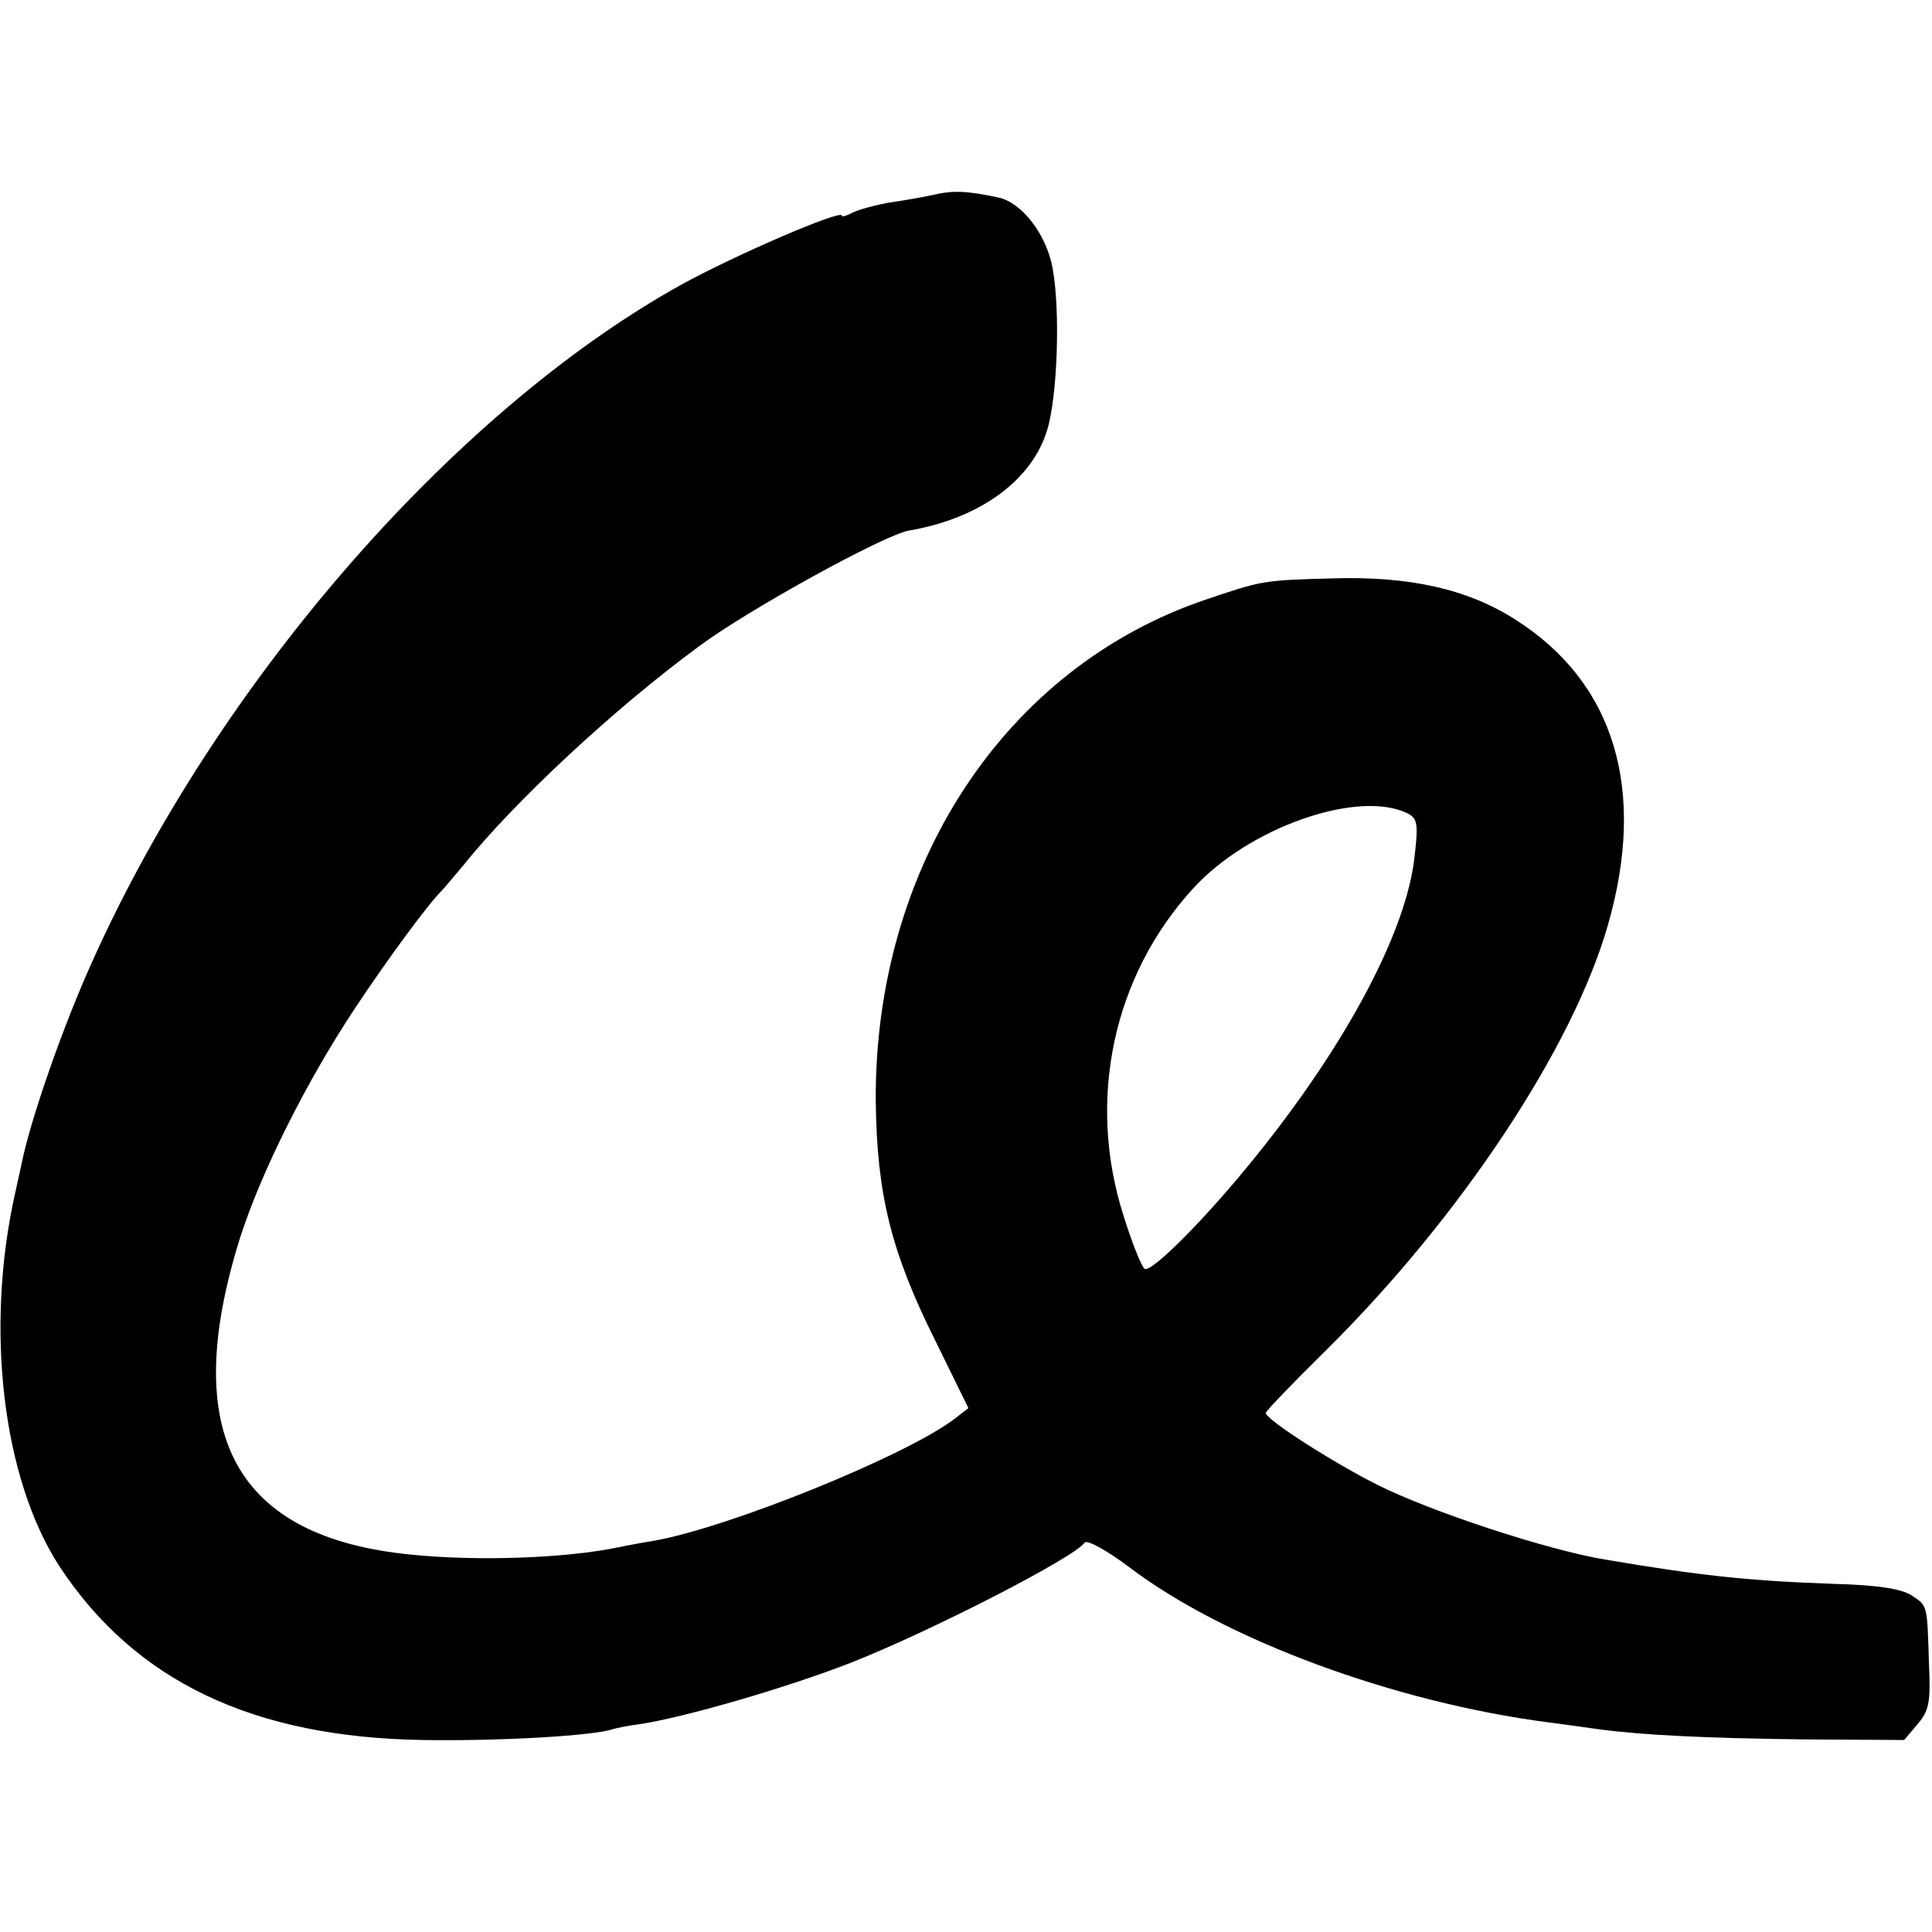
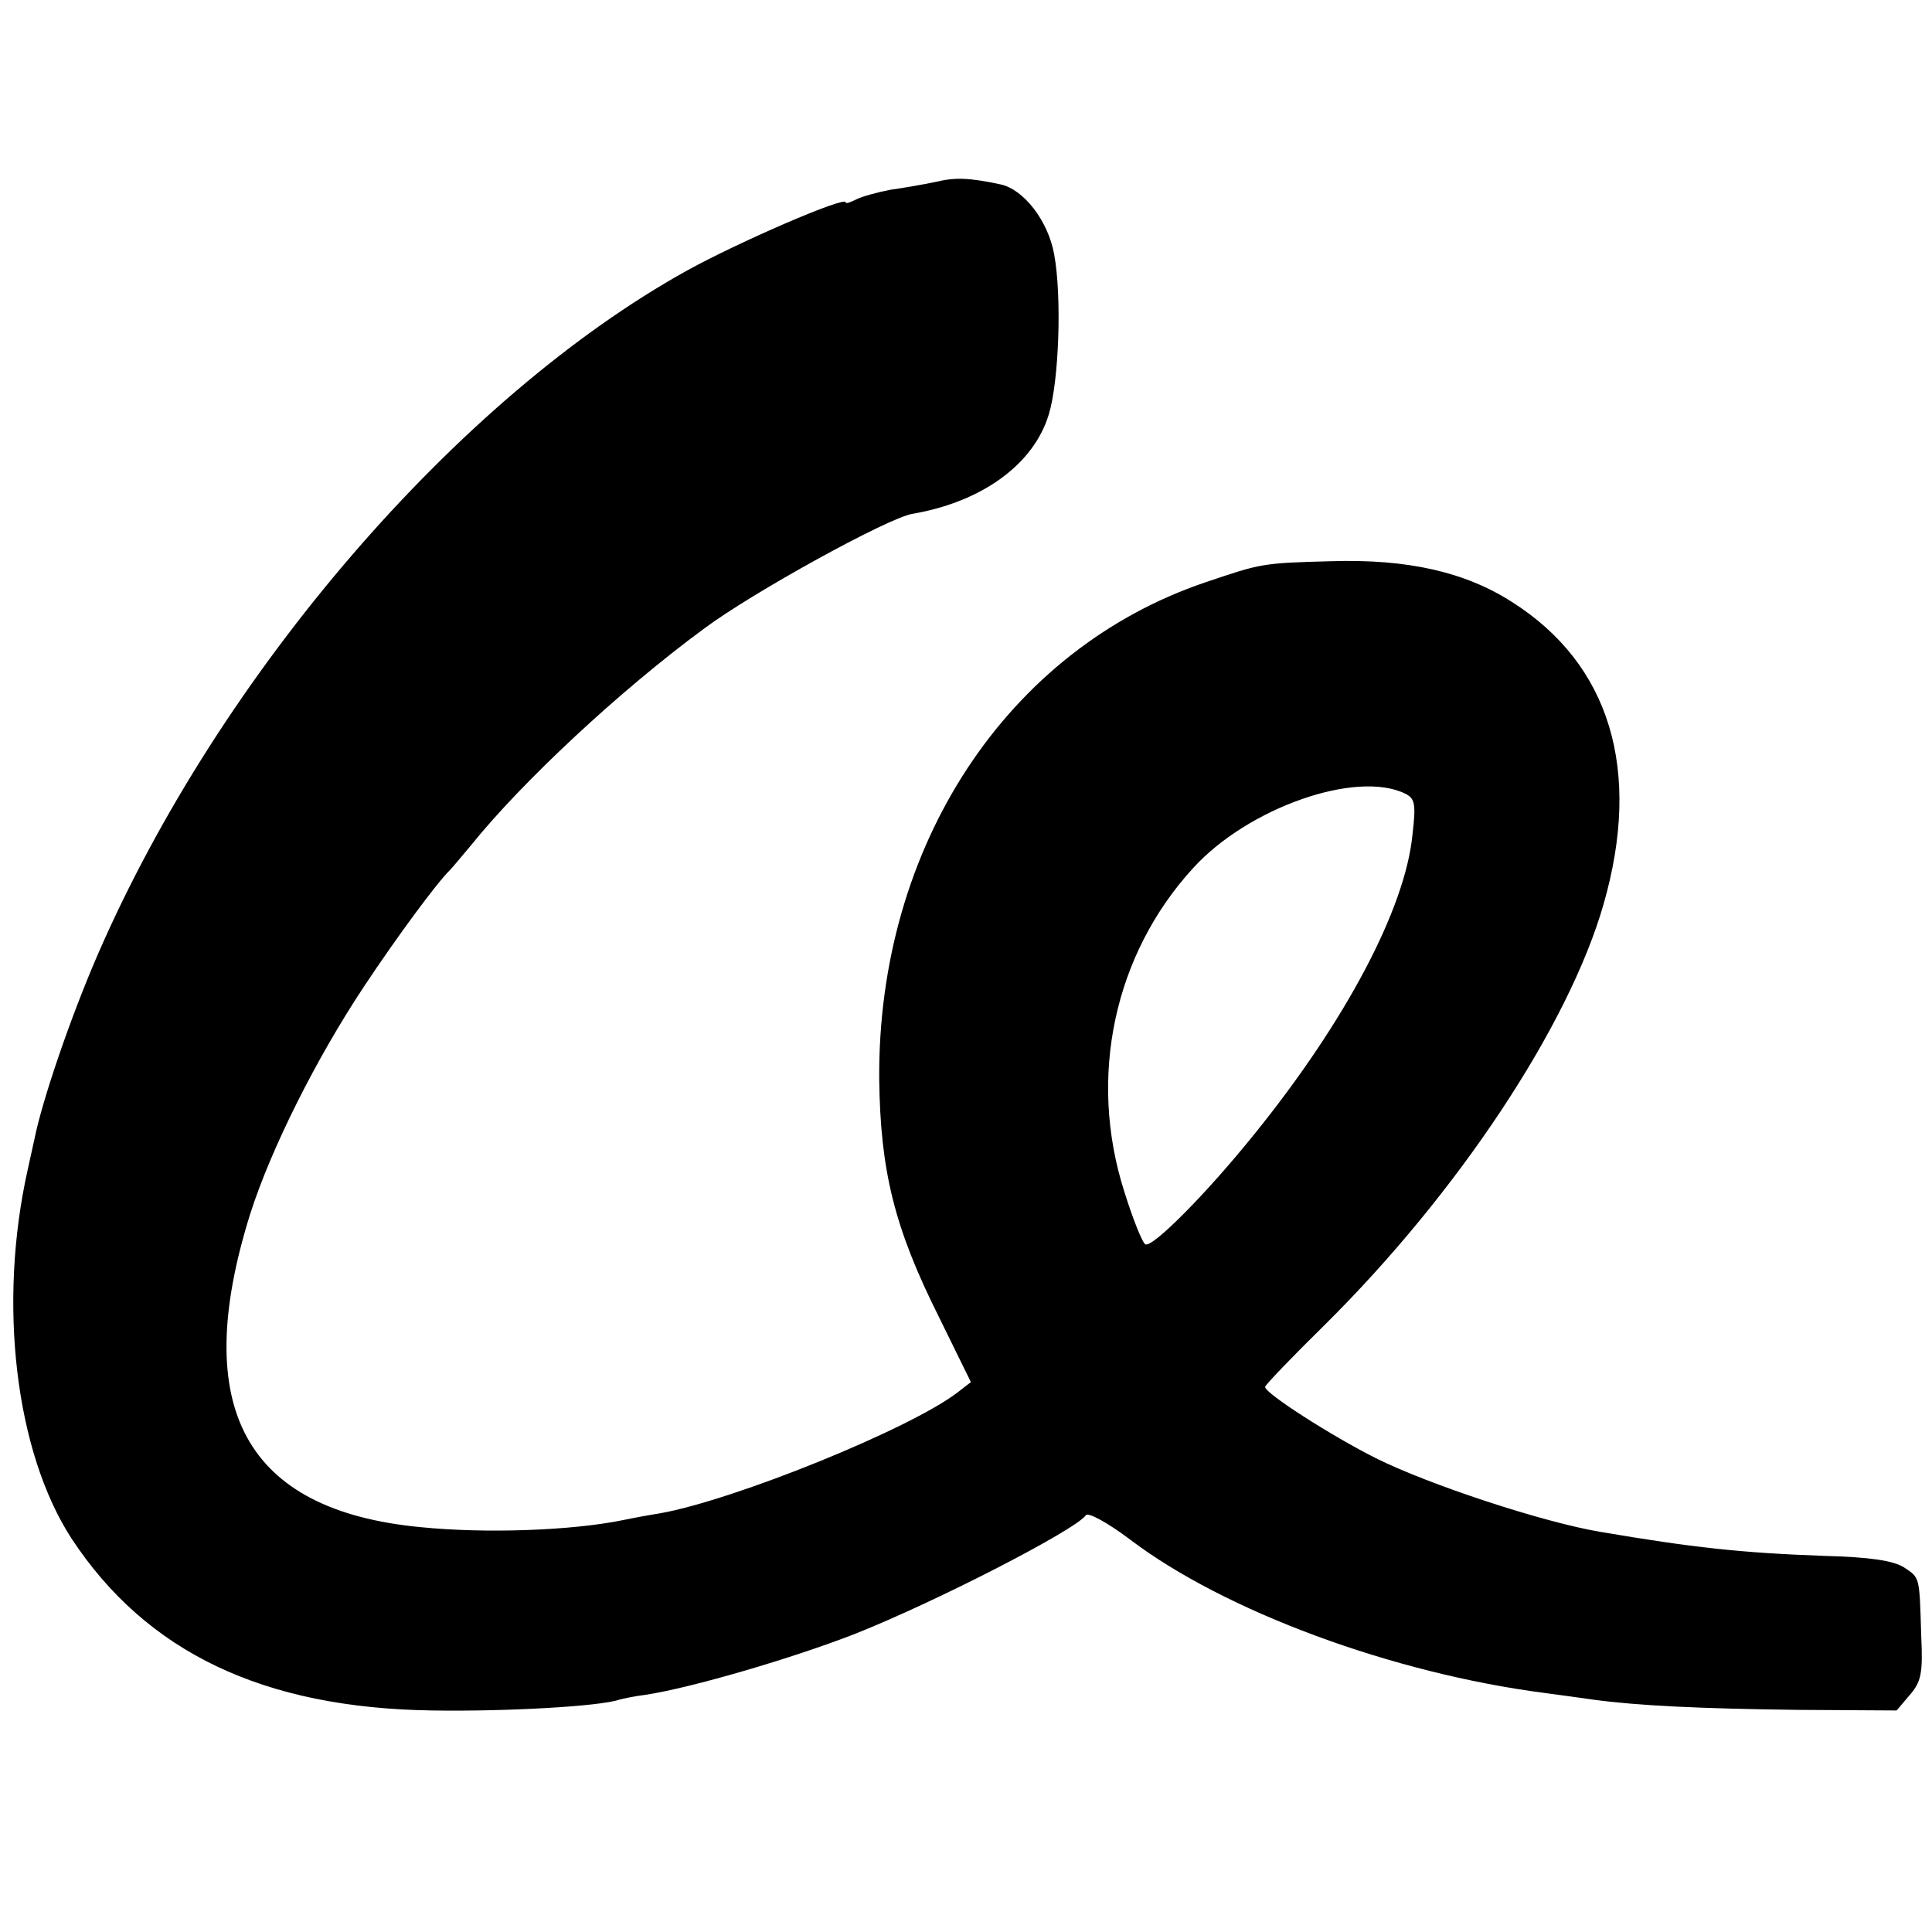
- <svg xmlns="http://www.w3.org/2000/svg" version="1.0" width="319pt" height="319pt" viewBox="0 0 319 319" preserveAspectRatio="xMidYMid meet">
-   <g transform="translate(0,319) scale(0.1,-0.1)" fill="#000000" stroke="none">
-     <path d="M1540 2868 c-19 -4 -53 -10 -75 -13 -21 -4 -47 -11 -57 -16 -10 -5 -18 -8 -18 -5 0 11 -178 -66 -265 -114 -382 -212 -779 -672 -983 -1141 -46 -106 -93 -244 -106 -309 -3 -14 -8 -36 -11 -50 -50 -223 -21 -471 73 -616 125 -190 320 -283 602 -287 125 -2 281 7 312 18 7 2 27 6 43 8 75 11 246 61 351 102 136 54 369 174 385 198 4 5 37 -13 74 -41 157 -119 437 -223 693 -256 23 -3 59 -8 80 -11 74 -10 178 -15 341 -17 l165 -1 22 26 c19 22 22 36 19 99 -3 100 -2 96 -29 114 -18 11 -56 17 -133 19 -139 5 -220 14 -373 40 -96 16 -287 79 -375 123 -72 36 -185 108 -185 119 0 3 45 50 100 104 222 220 407 499 465 702 64 223 11 400 -153 504 -78 50 -174 72 -302 68 -116 -3 -117 -4 -209 -35 -332 -112 -548 -441 -545 -830 2 -152 25 -247 99 -395 l54 -110 -22 -17 c-79 -61 -373 -180 -497 -202 -19 -3 -46 -8 -60 -11 -87 -18 -232 -23 -340 -12 -292 28 -385 199 -284 522 35 110 111 261 190 380 55 83 123 175 144 195 3 3 18 21 34 40 85 106 249 259 389 362 80 60 307 185 348 192 117 20 203 83 228 166 17 55 22 197 9 267 -10 56 -51 109 -90 117 -52 11 -75 12 -108 4z m784 -1021 c16 -8 18 -17 12 -68 -12 -124 -112 -312 -263 -499 -82 -102 -172 -192 -183 -185 -5 3 -21 43 -35 88 -61 191 -17 396 115 540 92 101 273 164 354 124z" />
+ <svg xmlns="http://www.w3.org/2000/svg" width="100%" height="100%" viewBox="0 0 16 16" version="1.1" xml:space="preserve" style="fill-rule:evenodd;clip-rule:evenodd;stroke-linejoin:round;stroke-miterlimit:2;">
+   <g transform="matrix(0.00496224,2.07754e-34,2.07754e-34,-0.00496224,0.105913,15.7384)">
+     <path d="M1540,2868C1521,2864 1487,2858 1465,2855C1444,2851 1418,2844 1408,2839C1398,2834 1390,2831 1390,2834C1390,2845 1212,2768 1125,2720C743,2508 346,2048 142,1579C96,1473 49,1335 36,1270C33,1256 28,1234 25,1220C-25,997 4,749 98,604C223,414 418,321 700,317C825,315 981,324 1012,335C1019,337 1039,341 1055,343C1130,354 1301,404 1406,445C1542,499 1775,619 1791,643C1795,648 1828,630 1865,602C2022,483 2302,379 2558,346C2581,343 2617,338 2638,335C2712,325 2816,320 2979,318L3144,317L3166,343C3185,365 3188,379 3185,442C3182,542 3183,538 3156,556C3138,567 3100,573 3023,575C2884,580 2803,589 2650,615C2554,631 2363,694 2275,738C2203,774 2090,846 2090,857C2090,860 2135,907 2190,961C2412,1181 2597,1460 2655,1663C2719,1886 2666,2063 2502,2167C2424,2217 2328,2239 2200,2235C2084,2232 2083,2231 1991,2200C1659,2088 1443,1759 1446,1370C1448,1218 1471,1123 1545,975L1599,865L1577,848C1498,787 1204,668 1080,646C1061,643 1034,638 1020,635C933,617 788,612 680,623C388,651 295,822 396,1145C431,1255 507,1406 586,1525C641,1608 709,1700 730,1720C733,1723 748,1741 764,1760C849,1866 1013,2019 1153,2122C1233,2182 1460,2307 1501,2314C1618,2334 1704,2397 1729,2480C1746,2535 1751,2677 1738,2747C1728,2803 1687,2856 1648,2864C1596,2875 1573,2876 1540,2868ZM2324,1847C2340,1839 2342,1830 2336,1779C2324,1655 2224,1467 2073,1280C1991,1178 1901,1088 1890,1095C1885,1098 1869,1138 1855,1183C1794,1374 1838,1579 1970,1723C2062,1824 2243,1887 2324,1847Z" style="fill-rule:nonzero;" />
  </g>
</svg>
